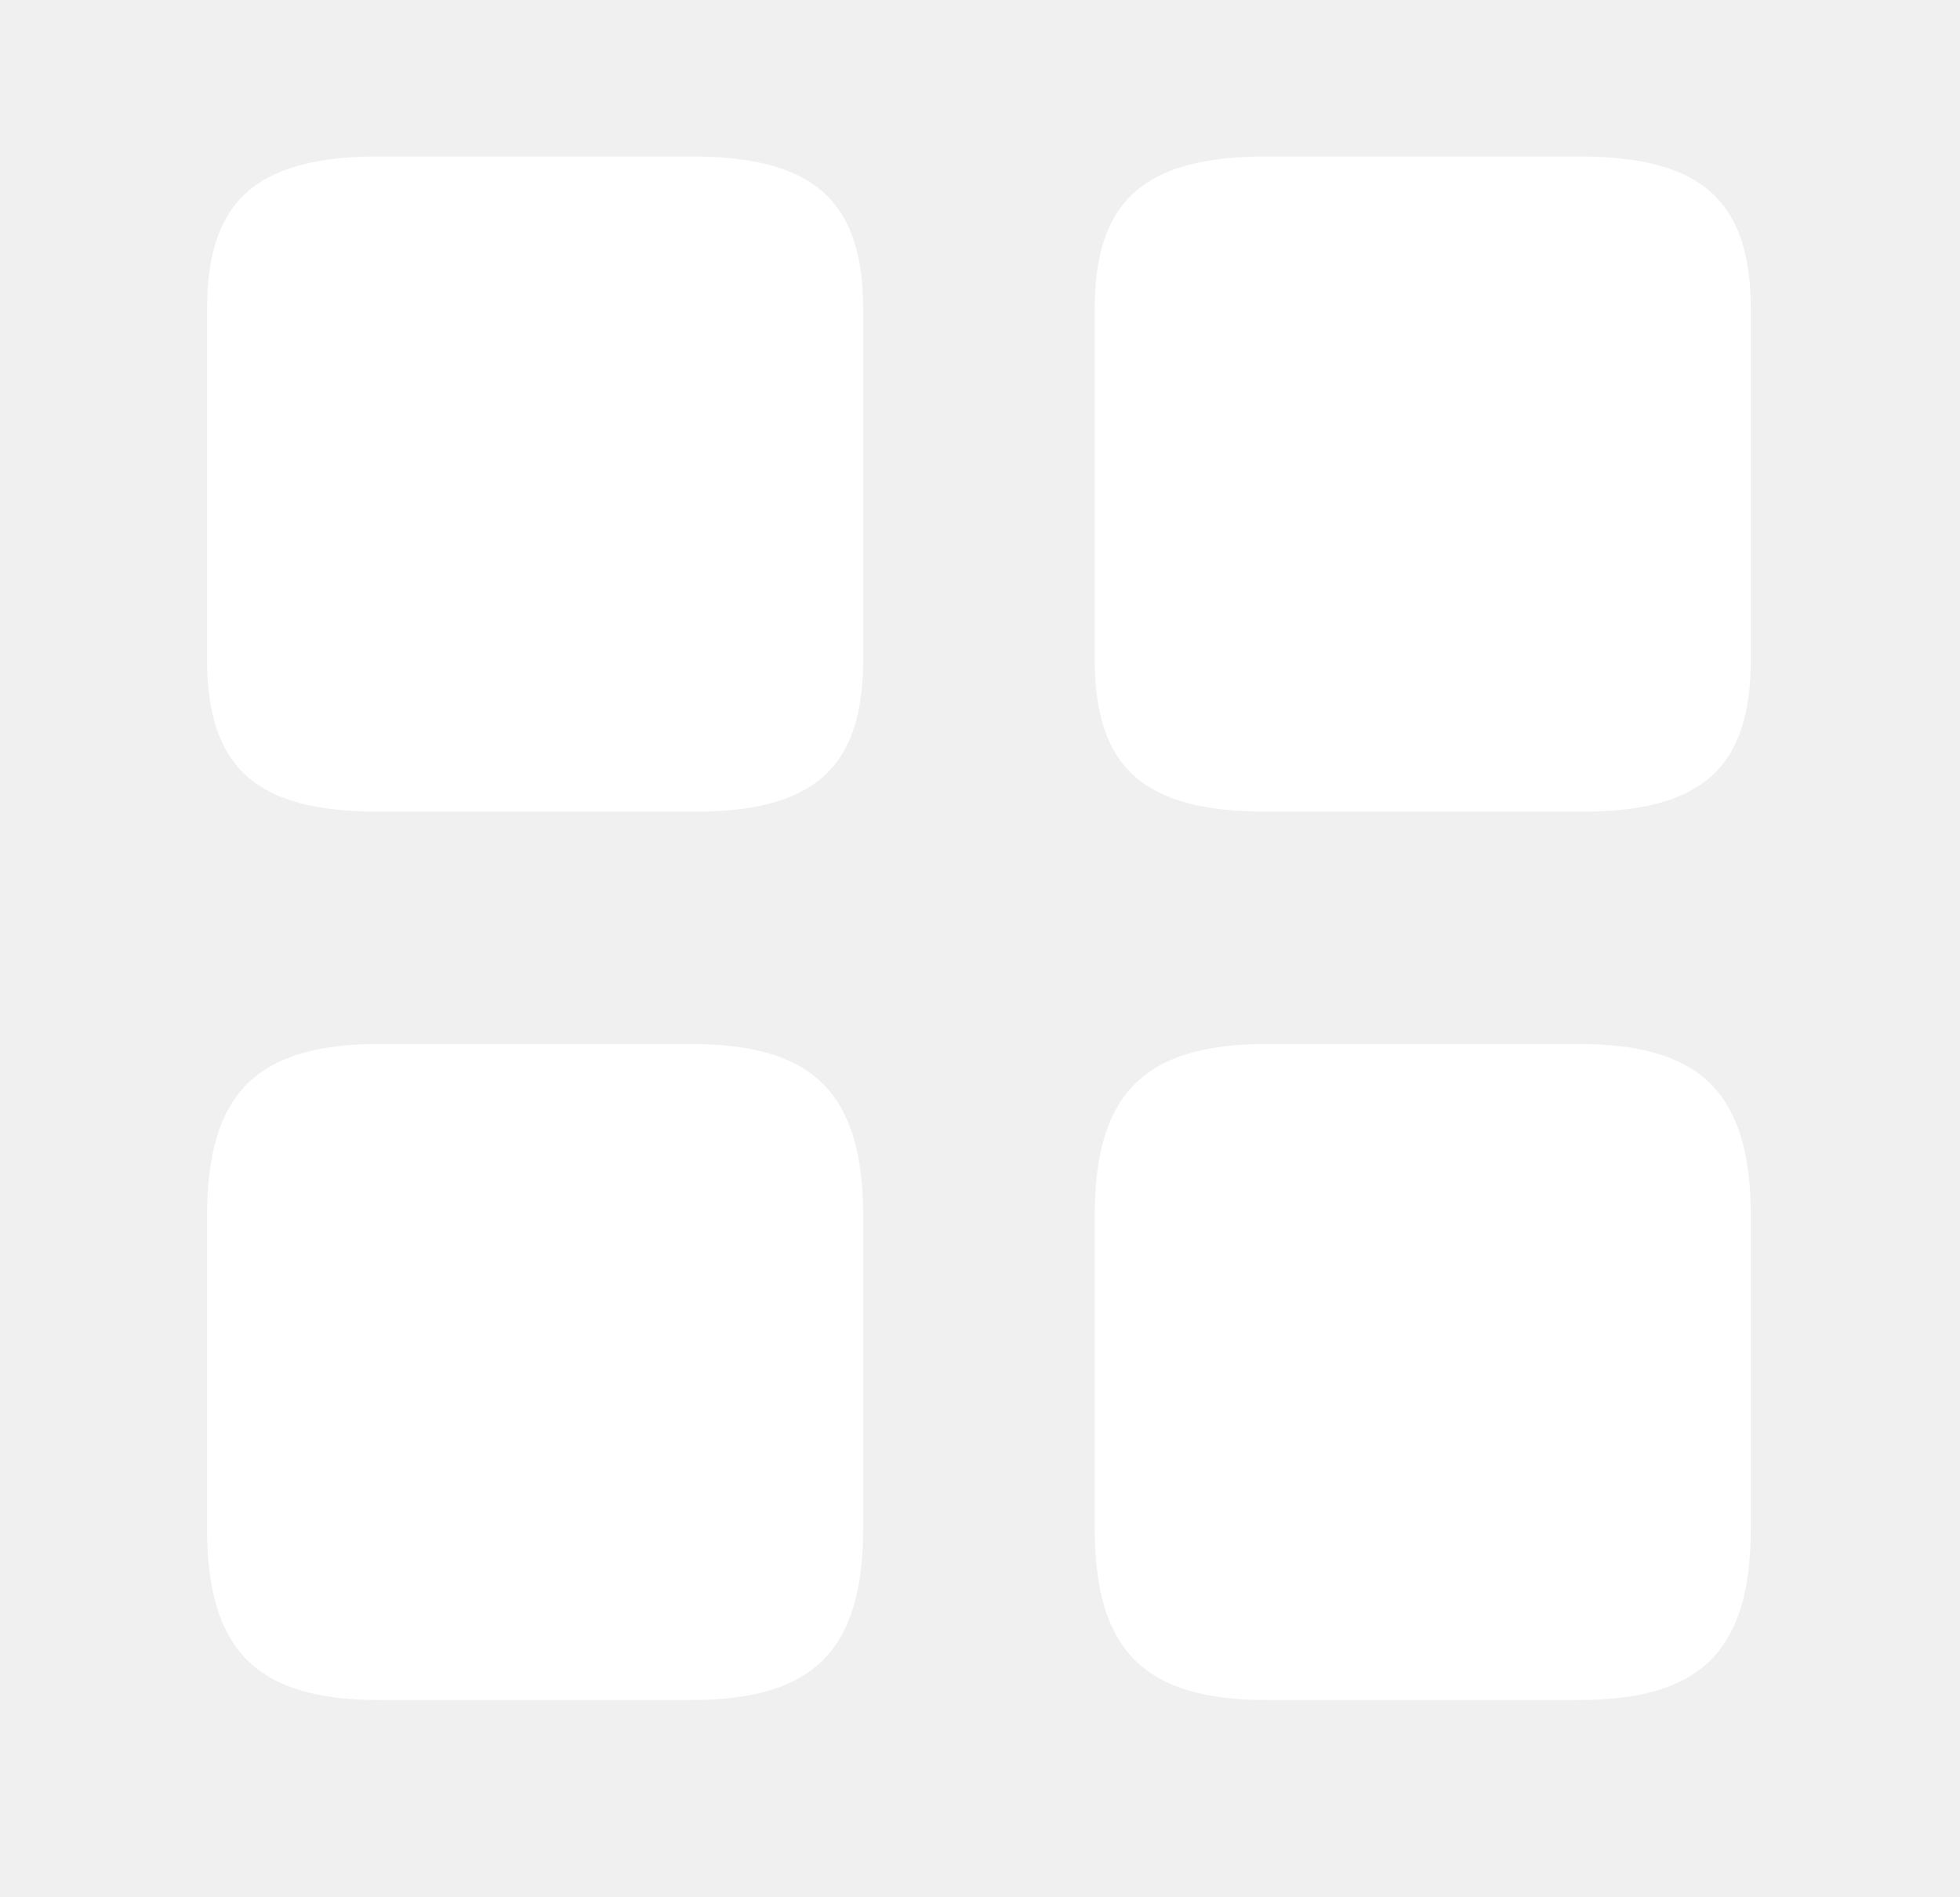
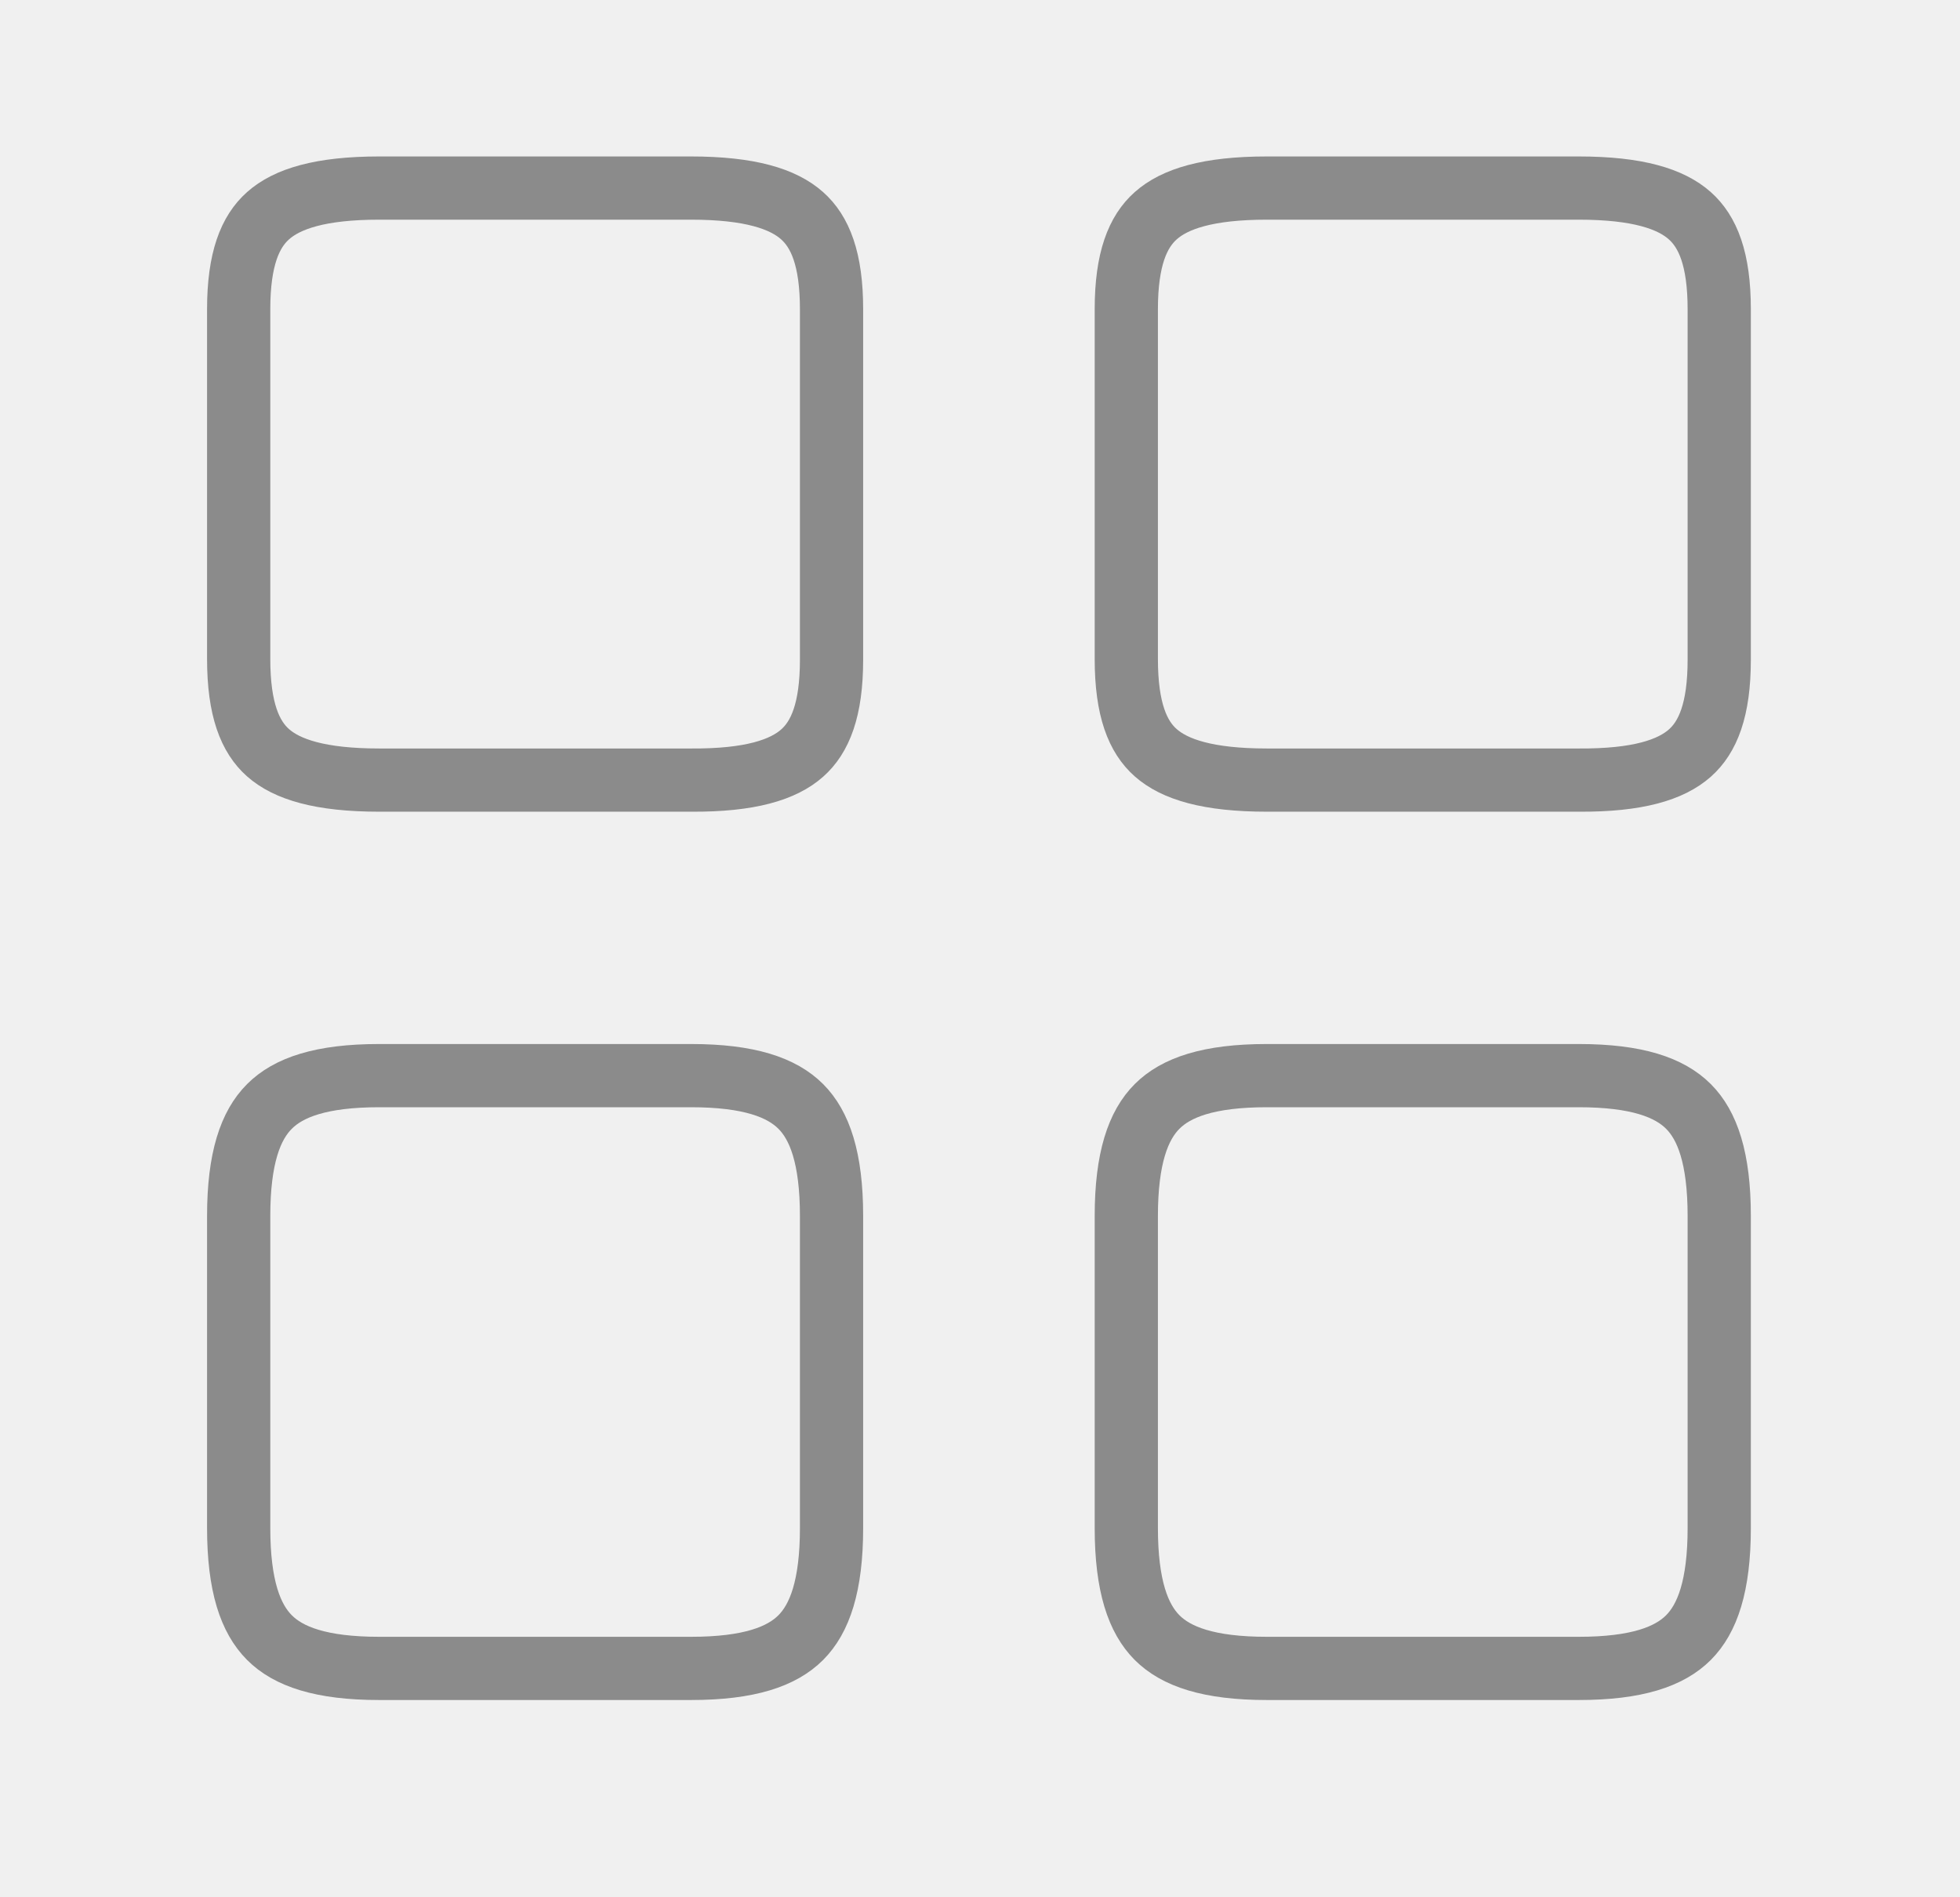
<svg xmlns="http://www.w3.org/2000/svg" width="31" height="30" viewBox="0 0 31 30" fill="none">
-   <path d="M27.691 10.435V4.892C27.691 3.171 26.91 2.475 24.969 2.475H20.037C18.096 2.475 17.314 3.171 17.314 4.892V10.423C17.314 12.156 18.096 12.84 20.037 12.84H24.969C26.91 12.852 27.691 12.156 27.691 10.435Z" fill="white" />
-   <path d="M27.691 24.169V19.237C27.691 17.296 26.91 16.515 24.969 16.515H20.037C18.096 16.515 17.314 17.296 17.314 19.237V24.169C17.314 26.11 18.096 26.892 20.037 26.892H24.969C26.91 26.892 27.691 26.11 27.691 24.169Z" fill="white" />
-   <path d="M13.652 10.435V4.892C13.652 3.171 12.87 2.475 10.929 2.475H5.997C4.056 2.475 3.275 3.171 3.275 4.892V10.423C3.275 12.156 4.056 12.84 5.997 12.84H10.929C12.87 12.852 13.652 12.156 13.652 10.435Z" fill="white" />
-   <path d="M13.652 24.169V19.237C13.652 17.296 12.87 16.515 10.929 16.515H5.997C4.056 16.515 3.275 17.296 3.275 19.237V24.169C3.275 26.11 4.056 26.892 5.997 26.892H10.929C12.87 26.892 13.652 26.11 13.652 24.169Z" fill="white" />
+   <path d="M24.972 12.34L24.972 12.34H24.969H20.037C19.104 12.34 18.578 12.171 18.279 11.907C17.996 11.657 17.814 11.226 17.814 10.423V4.892C17.814 4.096 17.996 3.664 18.28 3.412C18.579 3.146 19.105 2.975 20.037 2.975H24.969C25.901 2.975 26.427 3.146 26.726 3.412C27.01 3.664 27.192 4.096 27.192 4.892V10.435C27.192 11.232 27.01 11.663 26.727 11.913C26.429 12.177 25.904 12.346 24.972 12.34Z" stroke="#8B8B8B" />
+   <path d="M27.192 19.237V24.169C27.192 25.09 27.003 25.606 26.705 25.905C26.406 26.204 25.89 26.392 24.969 26.392H20.037C19.116 26.392 18.6 26.204 18.301 25.905C18.003 25.606 17.814 25.09 17.814 24.169V19.237C17.814 18.317 18.003 17.8 18.301 17.502C18.6 17.203 19.116 17.015 20.037 17.015H24.969C25.89 17.015 26.406 17.203 26.705 17.502C27.003 17.8 27.192 18.317 27.192 19.237Z" stroke="#8B8B8B" />
+   <path d="M10.932 12.34L10.932 12.34H10.929H5.997C5.064 12.34 4.538 12.171 4.239 11.907C3.957 11.657 3.775 11.226 3.775 10.423V4.892C3.775 4.096 3.956 3.664 4.24 3.412C4.539 3.146 5.066 2.975 5.997 2.975H10.929C11.861 2.975 12.387 3.146 12.686 3.412C12.97 3.664 13.152 4.096 13.152 4.892V10.435C13.152 11.232 12.97 11.663 12.687 11.913C12.389 12.177 11.864 12.346 10.932 12.34Z" stroke="#8B8B8B" />
+   <path d="M13.152 19.237V24.169C13.152 25.09 12.963 25.606 12.665 25.905C12.366 26.204 11.85 26.392 10.929 26.392H5.997C5.077 26.392 4.56 26.204 4.262 25.905C3.963 25.606 3.775 25.09 3.775 24.169V19.237C3.775 18.317 3.963 17.8 4.262 17.502C4.56 17.203 5.077 17.015 5.997 17.015H10.929C11.85 17.015 12.366 17.203 12.665 17.502C12.963 17.8 13.152 18.317 13.152 19.237Z" stroke="#8B8B8B" />
</svg>
